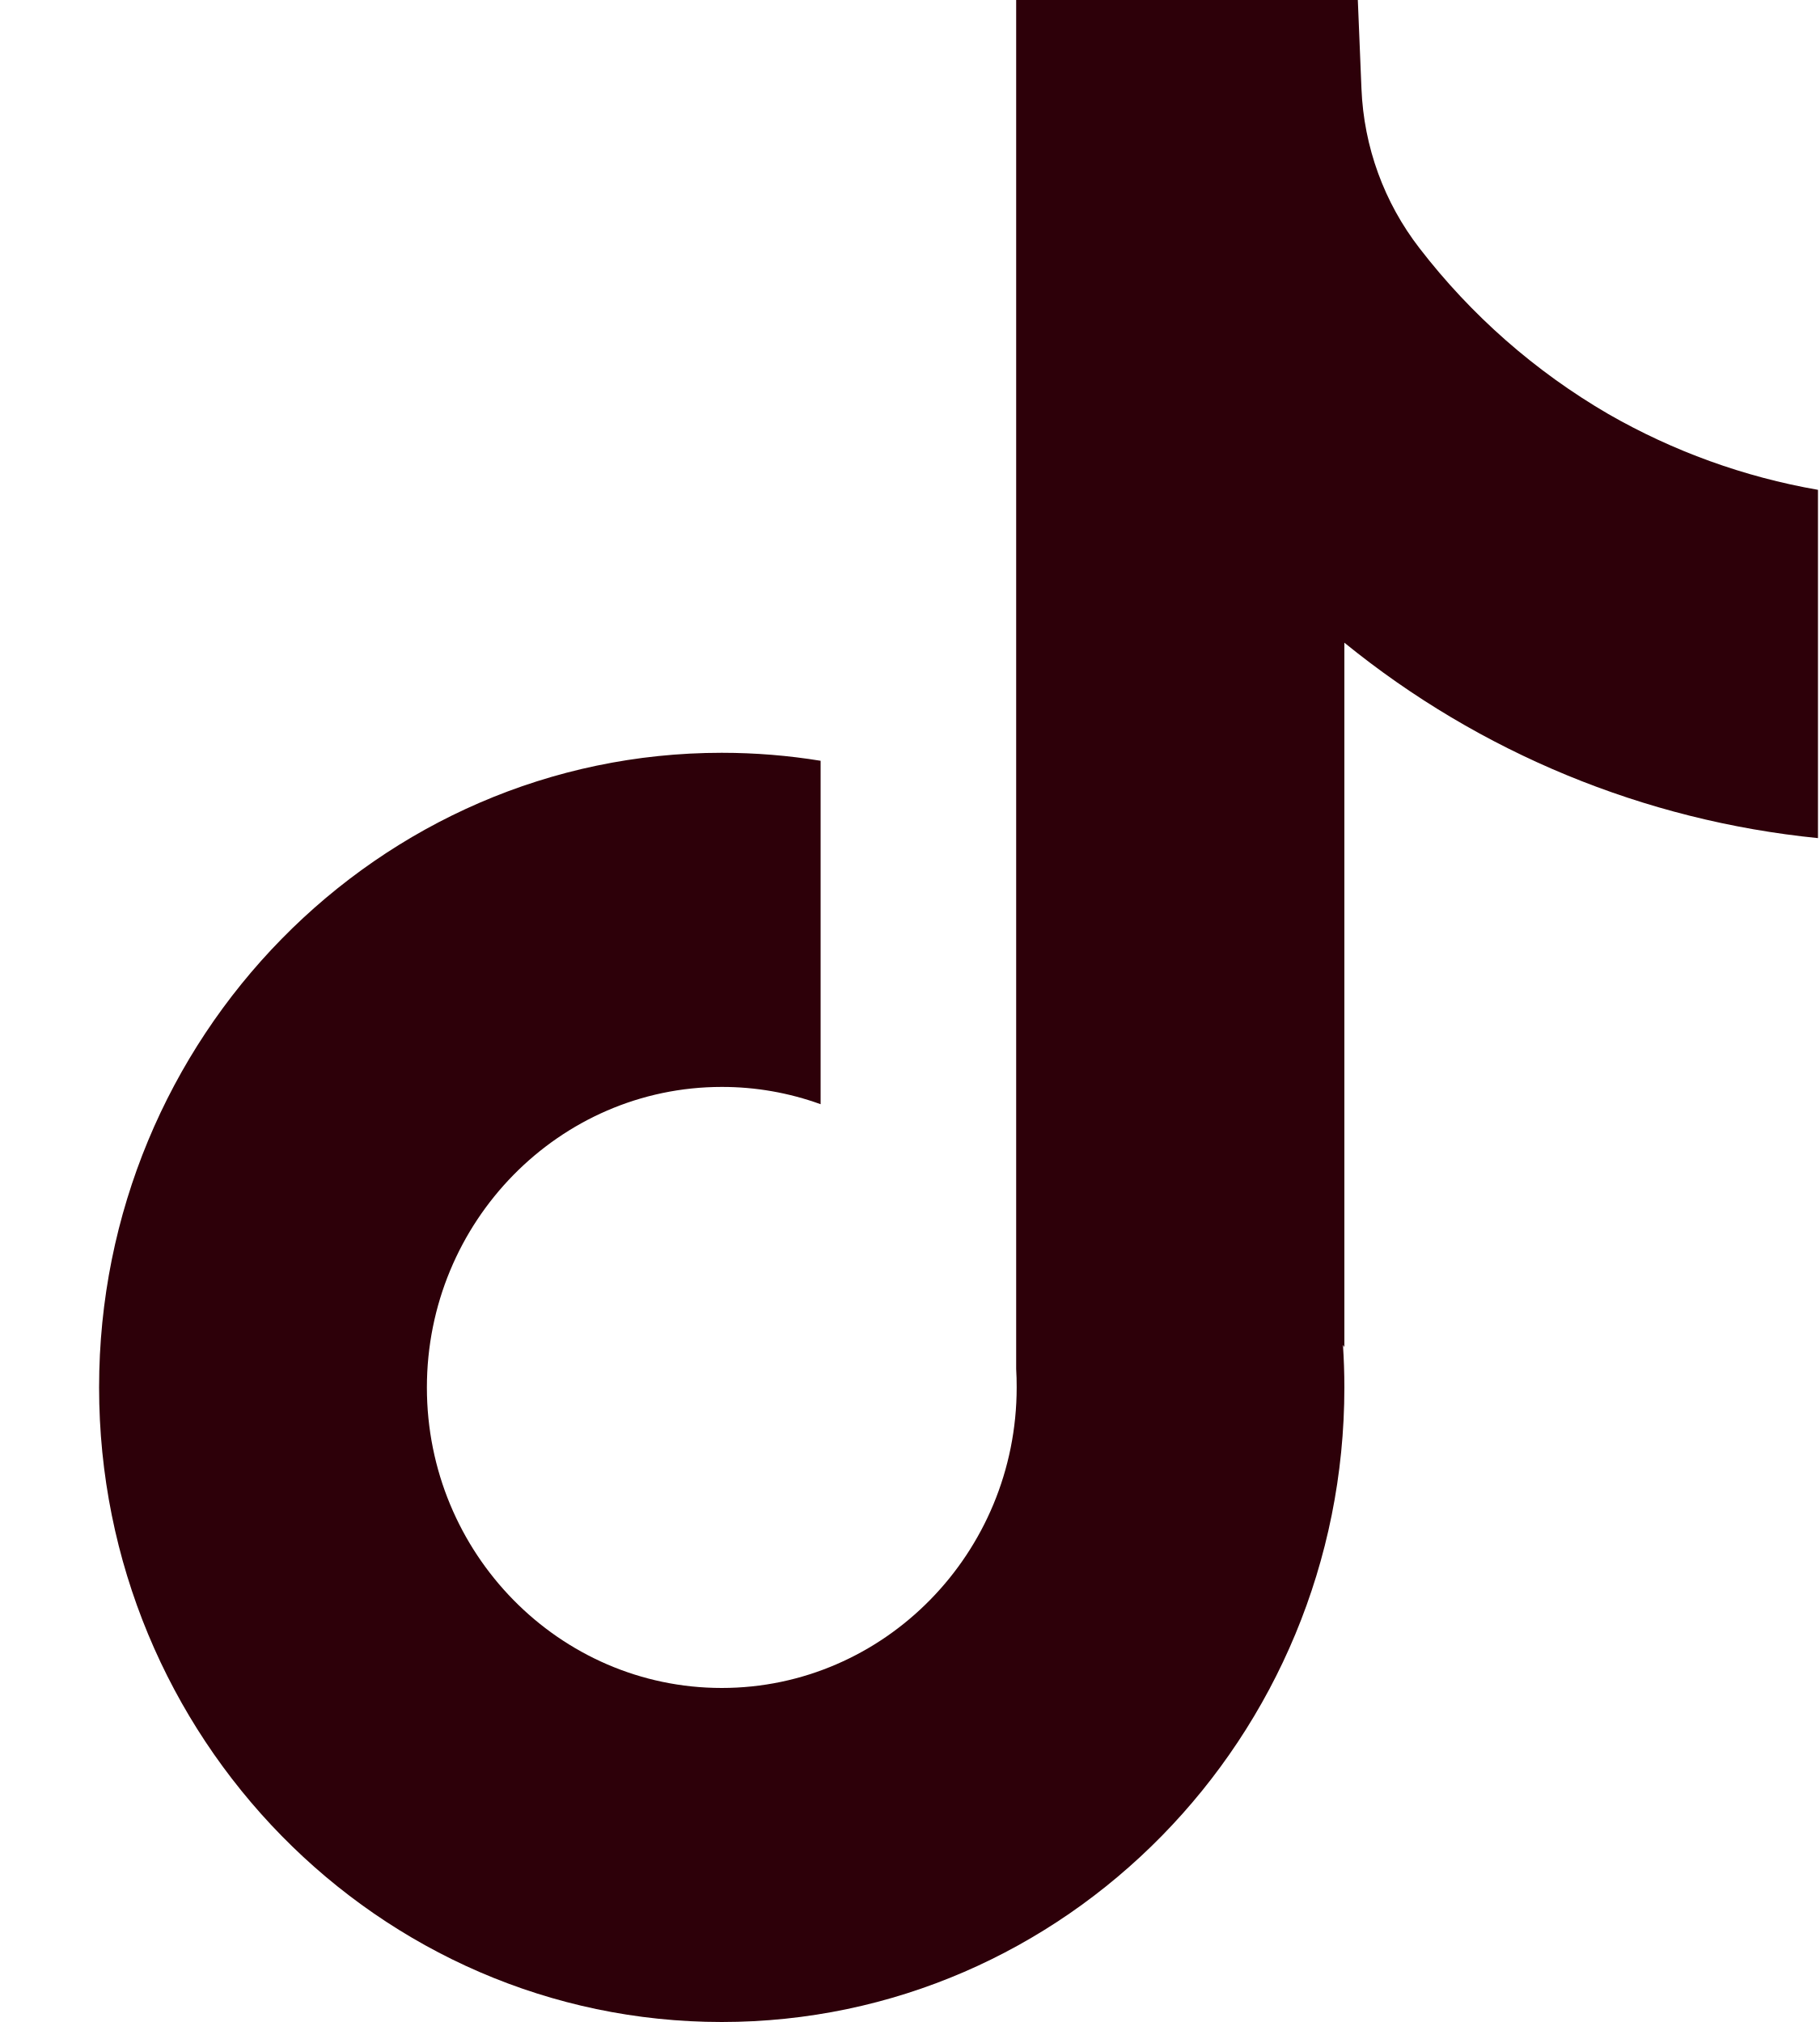
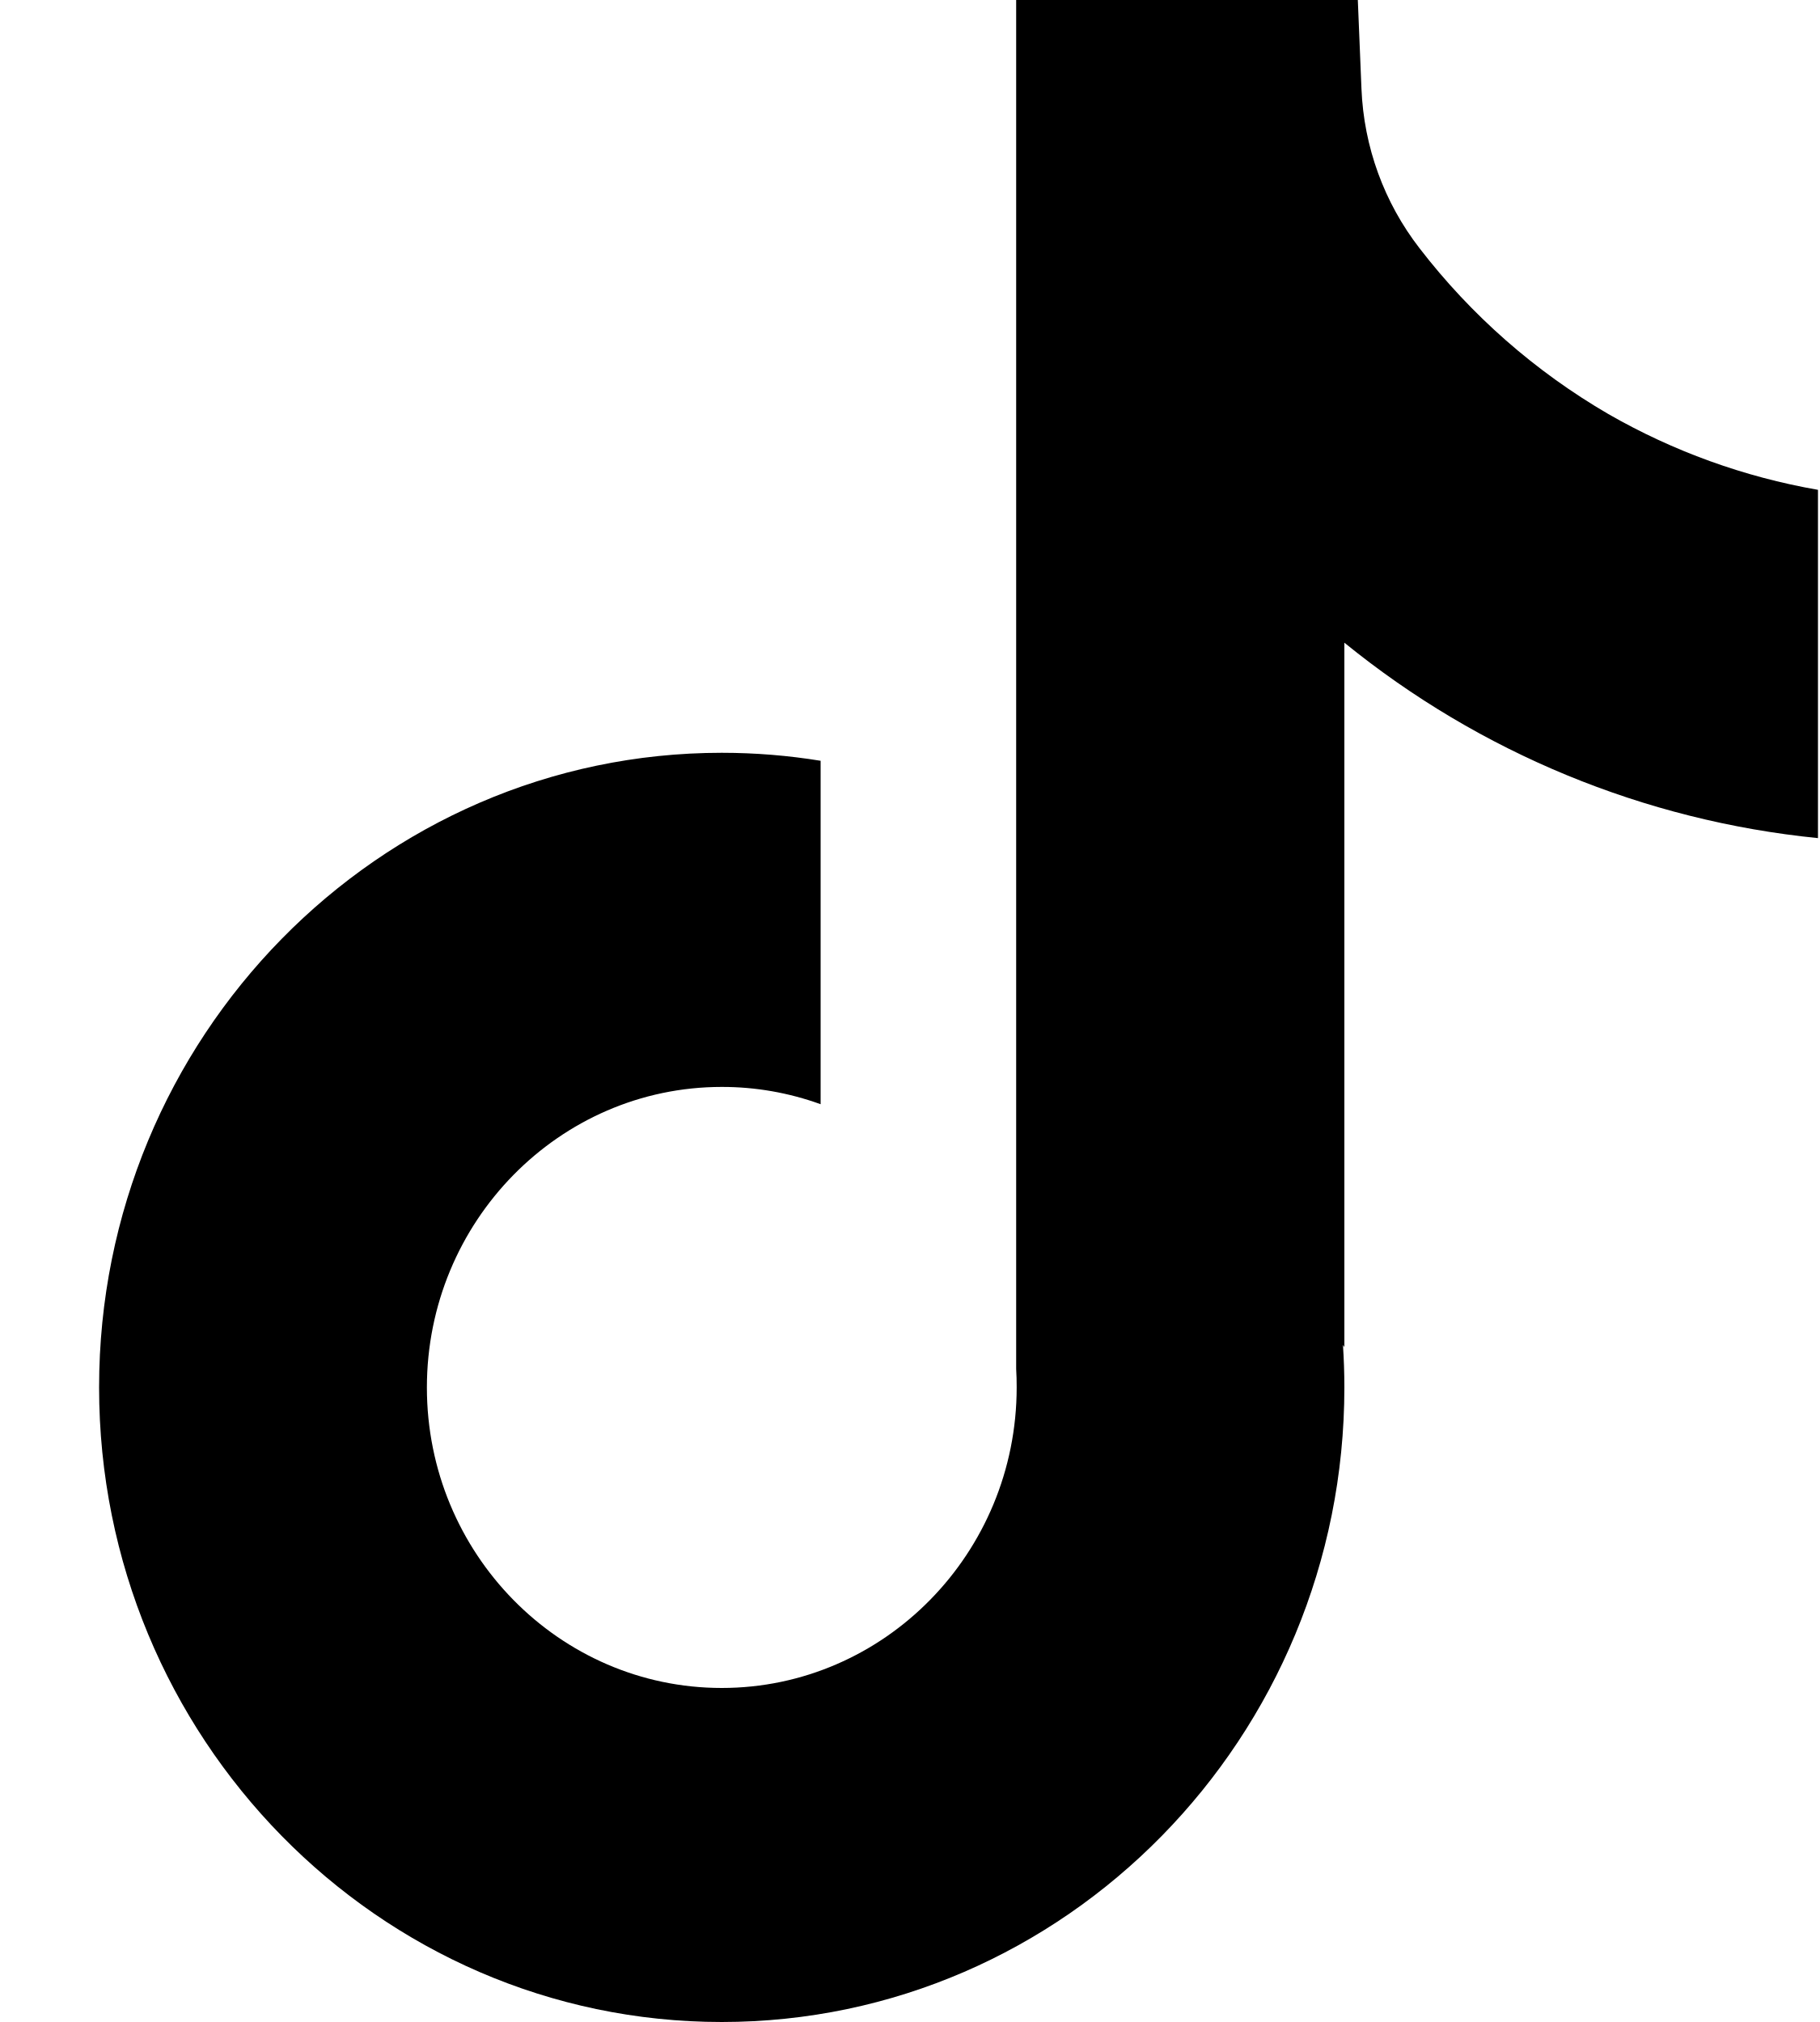
<svg xmlns="http://www.w3.org/2000/svg" width="18" height="20" fill="none">
-   <path d="M17.98 4.843V8.29a8.813 8.813 0 0 1-4.684-1.933v6.967l-.014-.021c.009.138.014.278.014.42 0 3.46-2.762 6.277-6.158 6.277C3.742 20 .98 17.183.98 13.723s2.762-6.277 6.158-6.277c.333 0 .659.027.978.079v3.397a2.856 2.856 0 0 0-.978-.171c-1.607 0-2.916 1.333-2.916 2.973s1.309 2.972 2.916 2.972c1.608 0 2.917-1.334 2.917-2.973a3.06 3.06 0 0 0-.005-.184V0h3.379l.036.877c.023.575.224 1.126.574 1.578a6.449 6.449 0 0 0 1.867 1.64 6.351 6.351 0 0 0 2.074.75v-.002Z" fill="#2D0009" />
+   <path d="M17.98 4.843V8.29a8.813 8.813 0 0 1-4.684-1.933v6.967l-.014-.021c.009.138.014.278.014.42 0 3.46-2.762 6.277-6.158 6.277C3.742 20 .98 17.183.98 13.723s2.762-6.277 6.158-6.277c.333 0 .659.027.978.079v3.397a2.856 2.856 0 0 0-.978-.171c-1.607 0-2.916 1.333-2.916 2.973s1.309 2.972 2.916 2.972c1.608 0 2.917-1.334 2.917-2.973a3.06 3.06 0 0 0-.005-.184V0h3.379l.036.877c.023.575.224 1.126.574 1.578a6.449 6.449 0 0 0 1.867 1.64 6.351 6.351 0 0 0 2.074.75v-.002Z" fill="currentColor" />
</svg>
